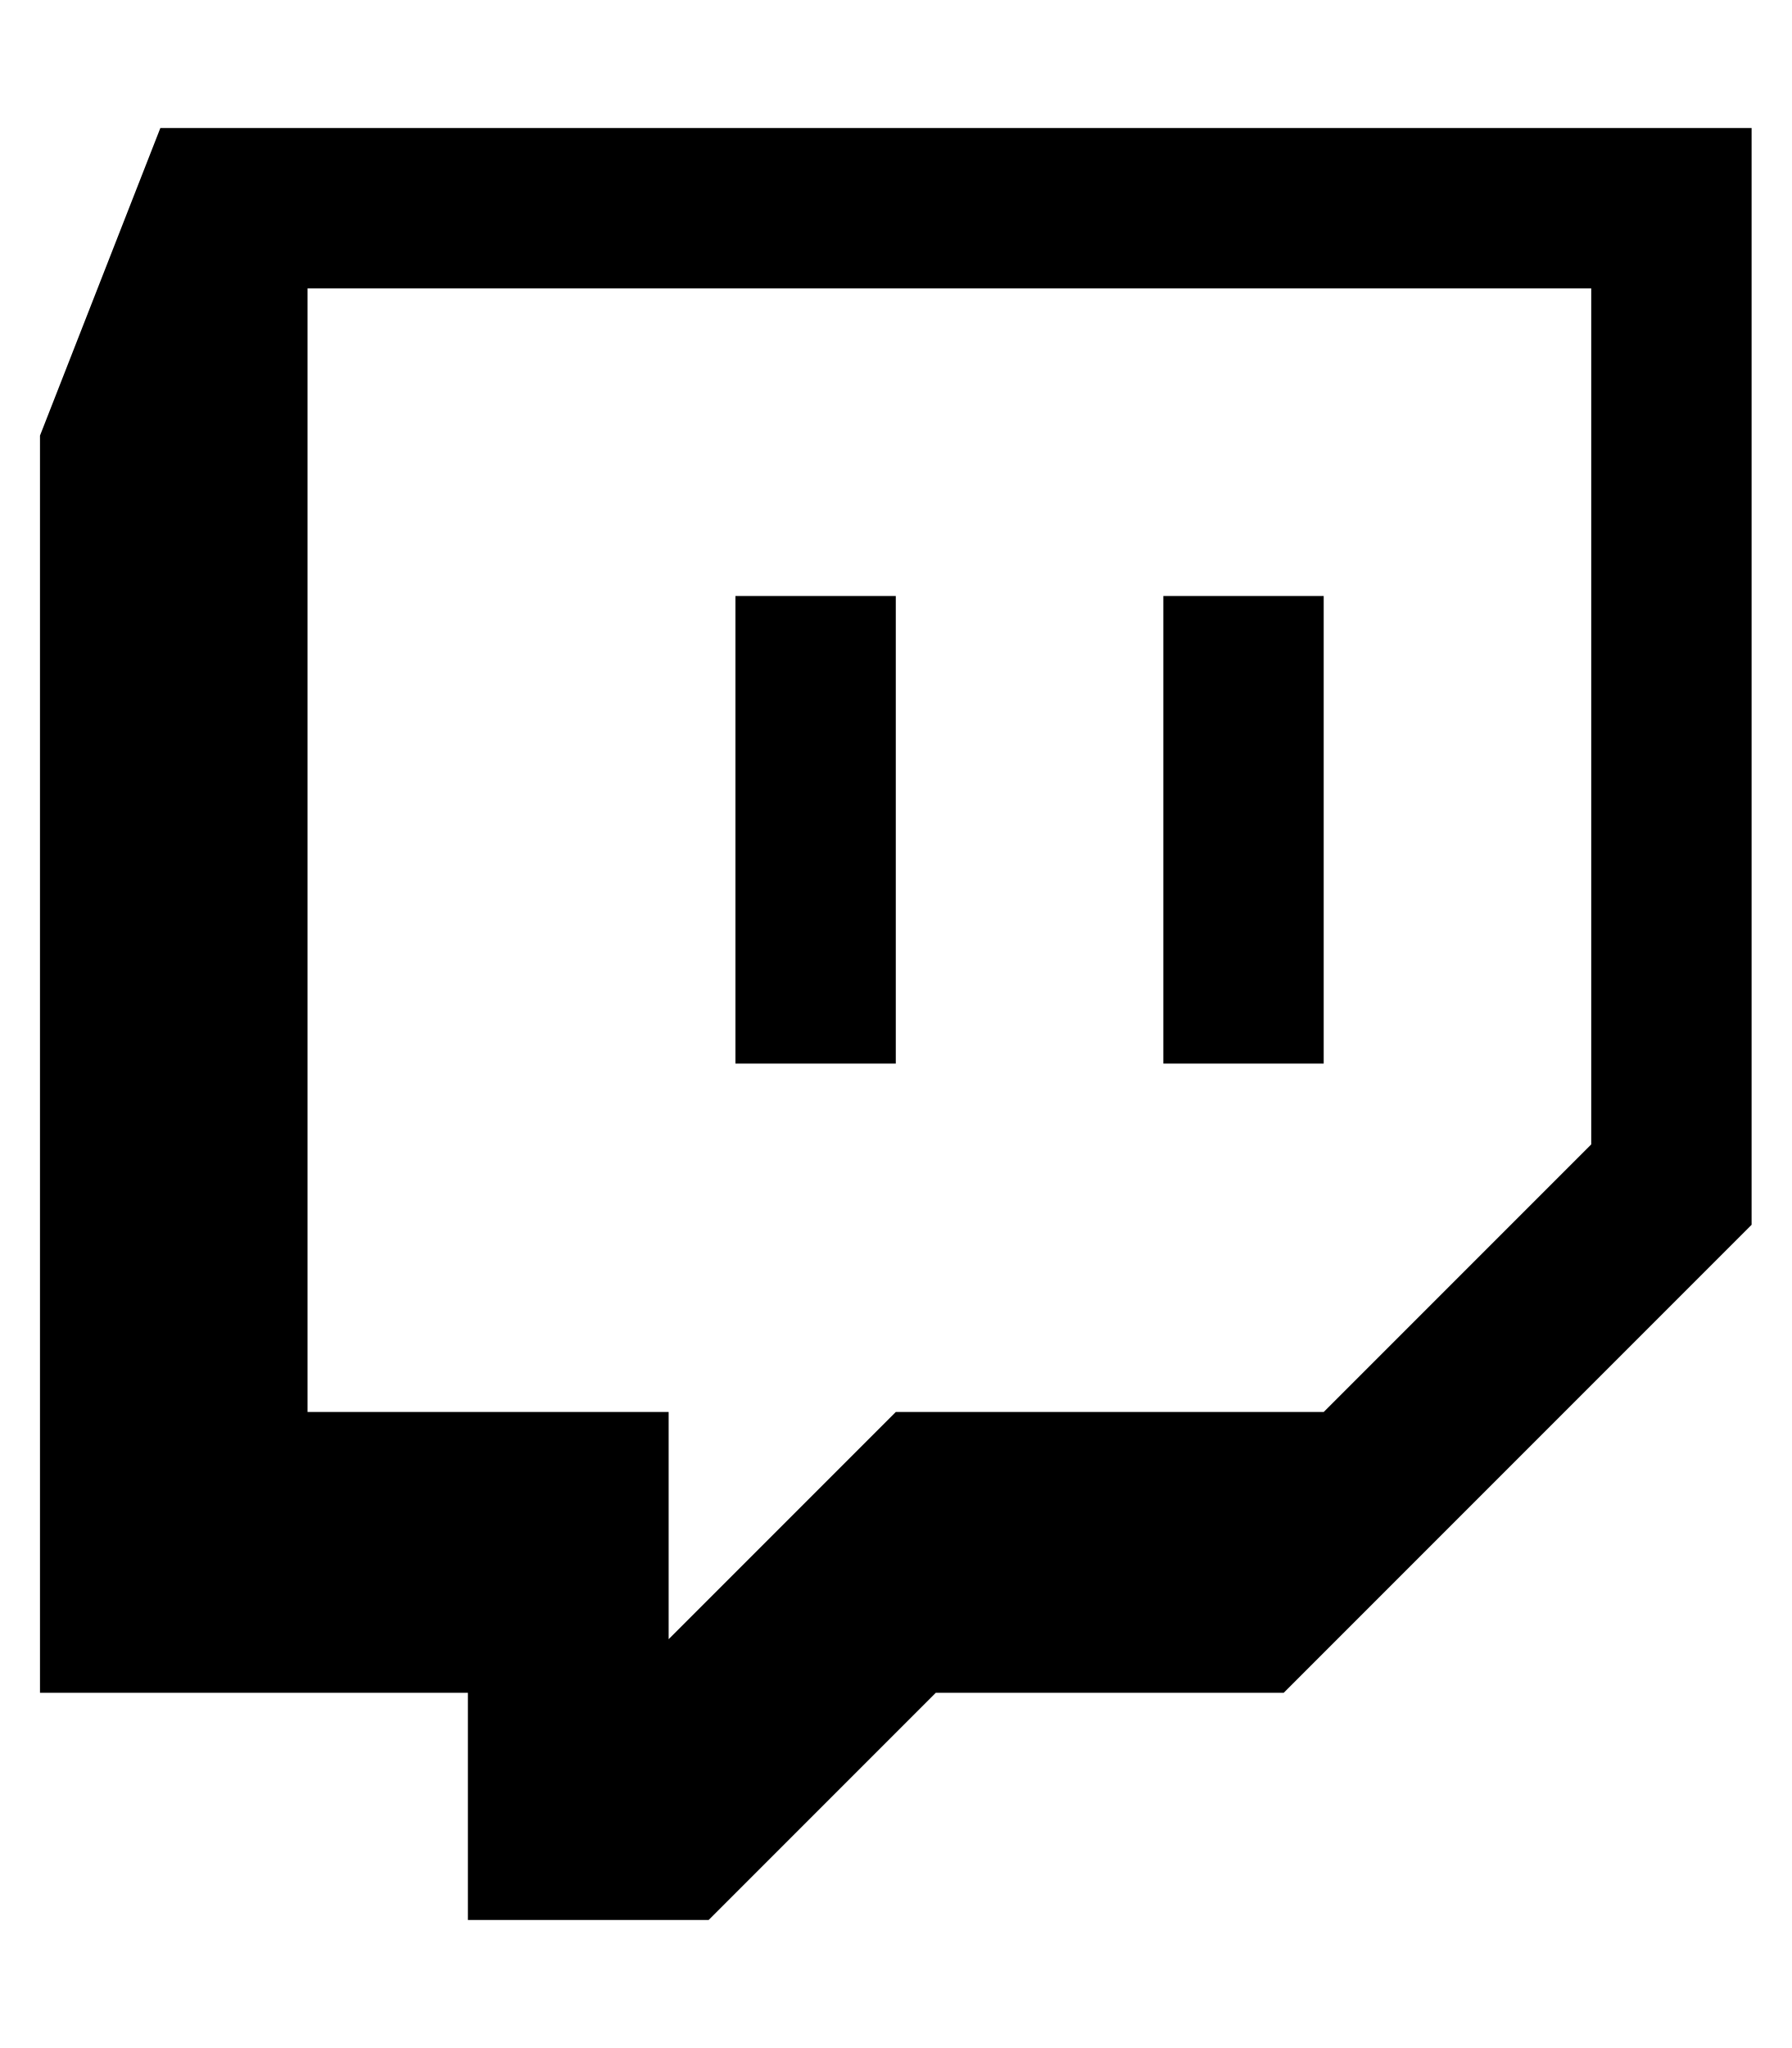
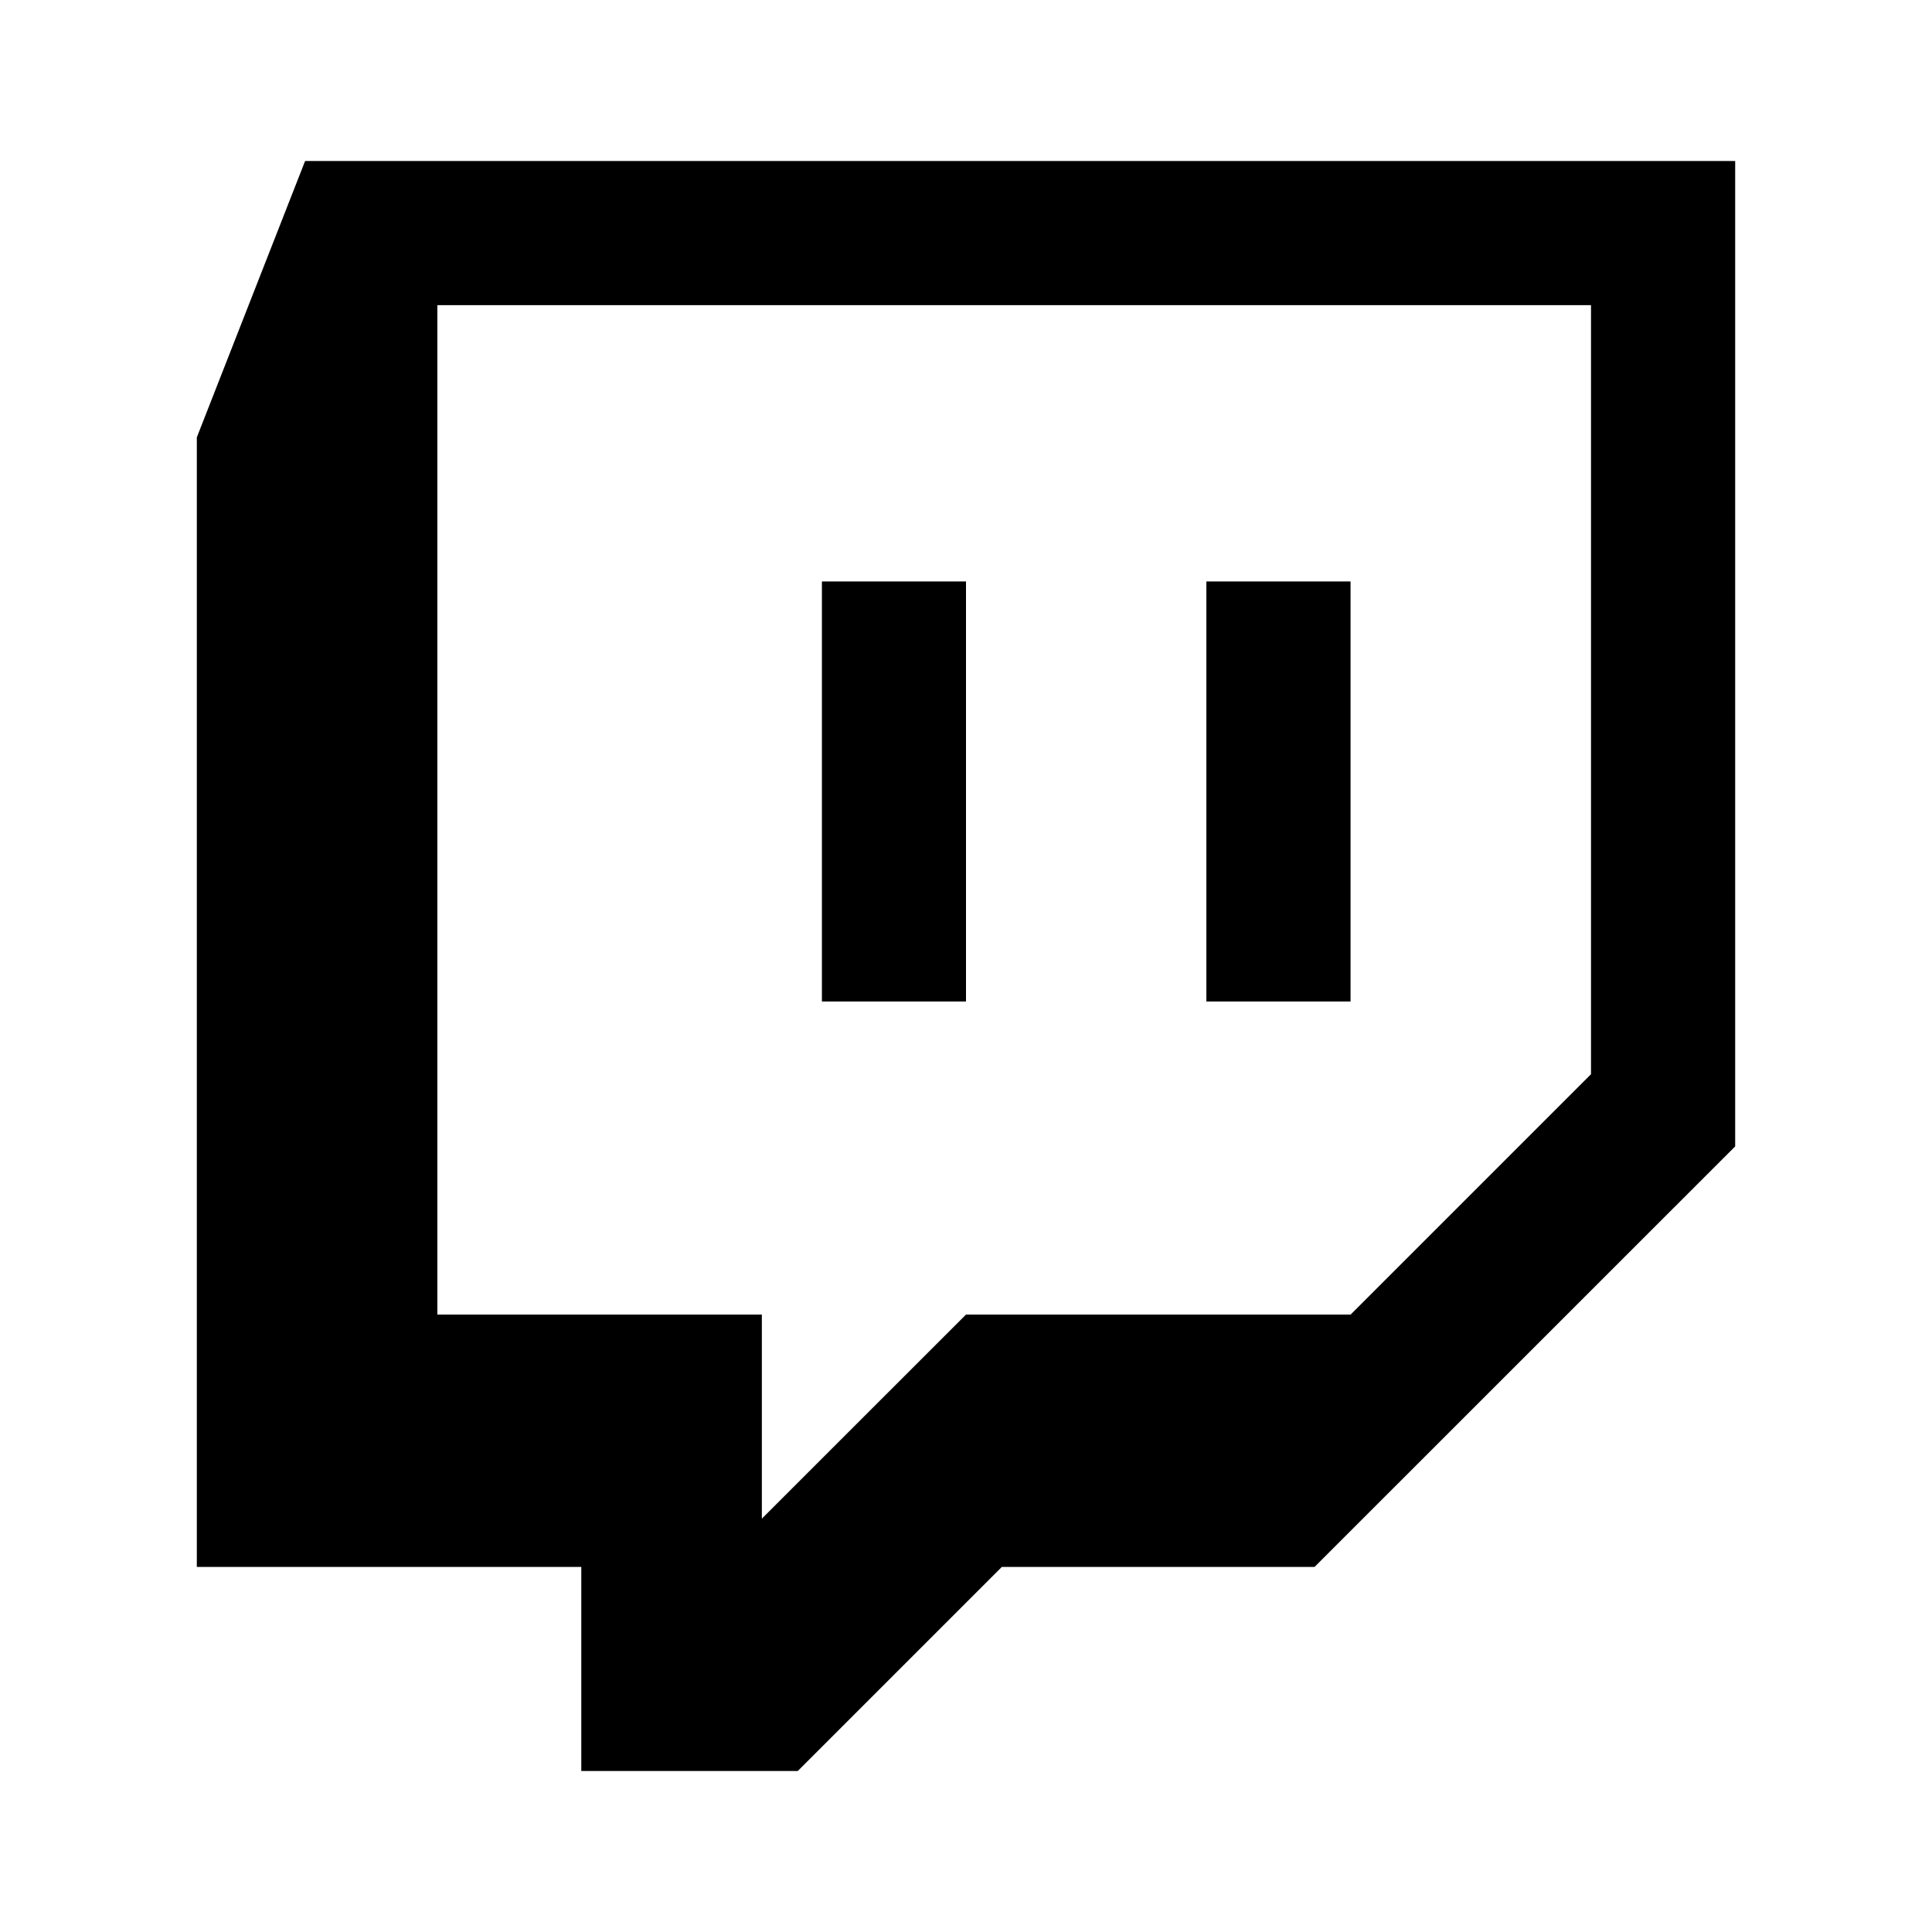
- <svg xmlns="http://www.w3.org/2000/svg" viewBox="0 0 448 512">
-   <path d="M40.1 32L10 108.9v314.3h107V480h60.2l56.8-56.8h87l117-117V32H40.1zm357.8 254.1L331 353H224l-56.8 56.8V353H76.9V72.1h321v214zM331 149v116.9h-40.1V149H331zm-107 0v116.9h-40.1V149H224z" />
+ <svg xmlns="http://www.w3.org/2000/svg" version="1.1" id="icon_twitch" x="0px" y="0px" width="24px" height="24px" viewBox="0 0 24 24" enable-background="new 0 0 24 24" xml:space="preserve">
+   <path d="M3.79,2L2.445,5.433v14.032h4.776V22H9.91l2.535-2.535h3.885l5.225-5.224V2H3.79z M19.764,13.344l-2.986,2.986H12  l-2.536,2.535V16.33H5.433V3.791h14.331V13.344z M16.777,7.223v5.218h-1.791V7.223H16.777z M12,7.223v5.218h-1.79V7.223H12z" />
</svg>
